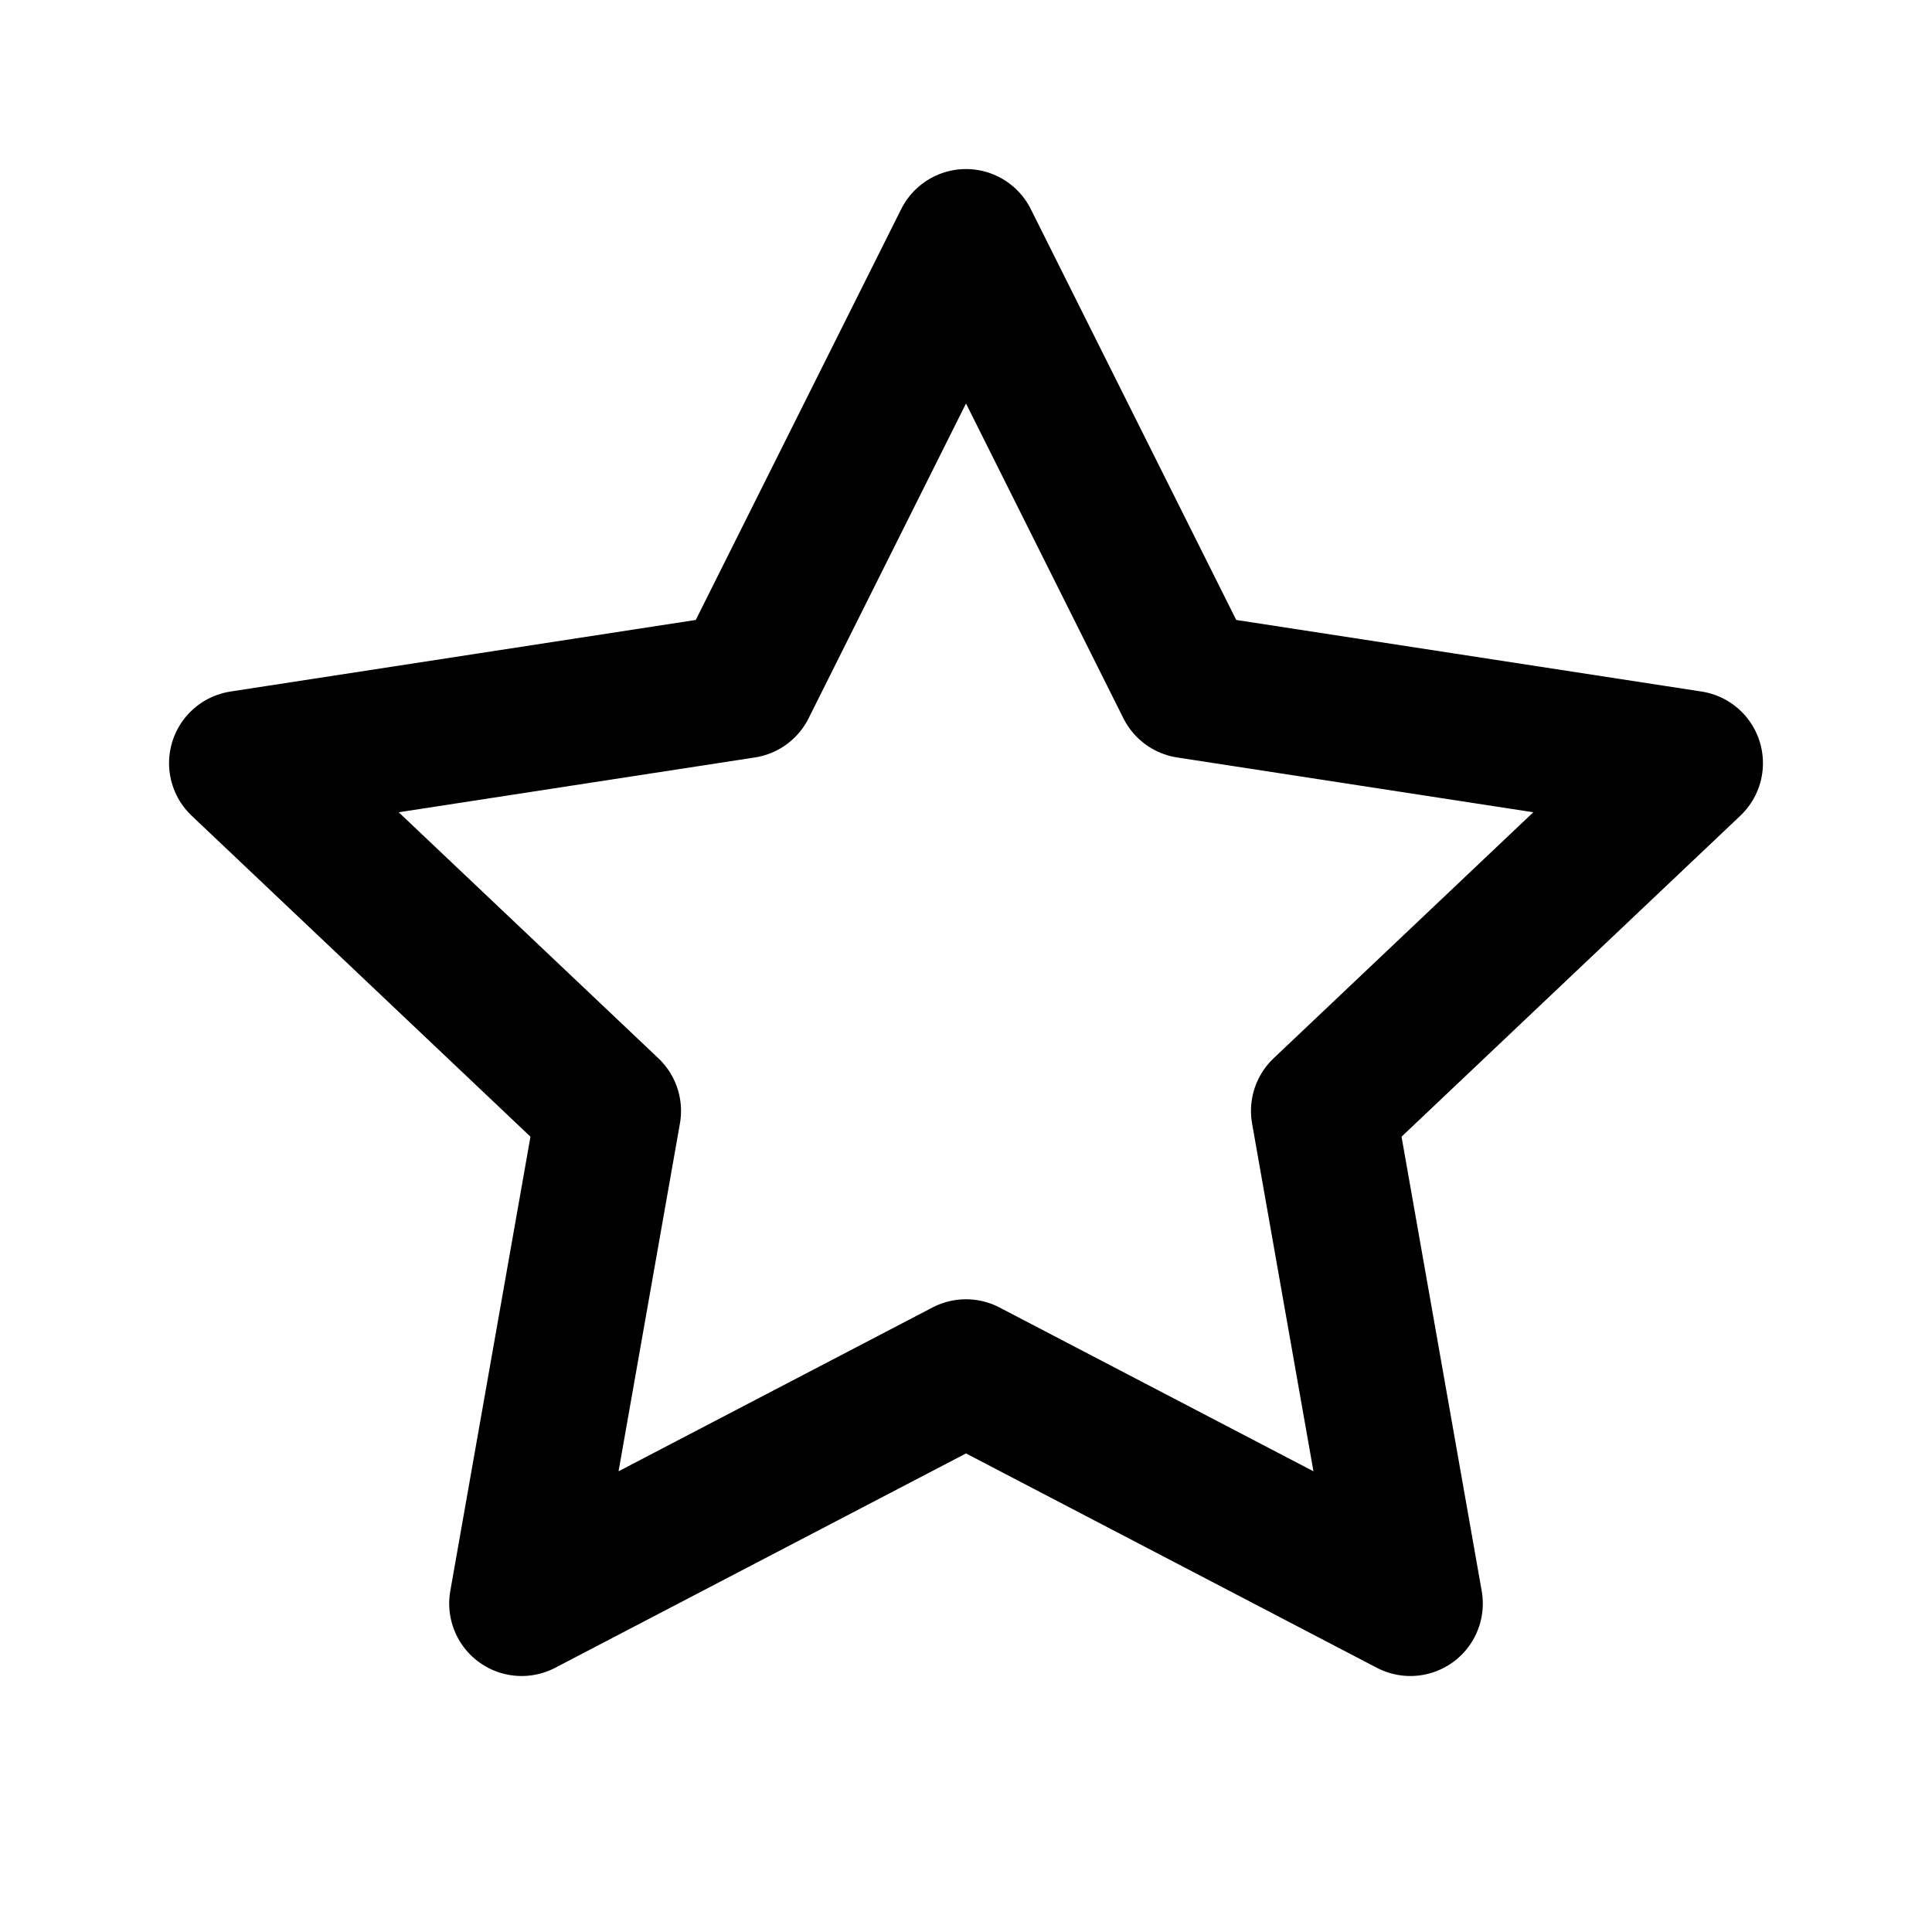
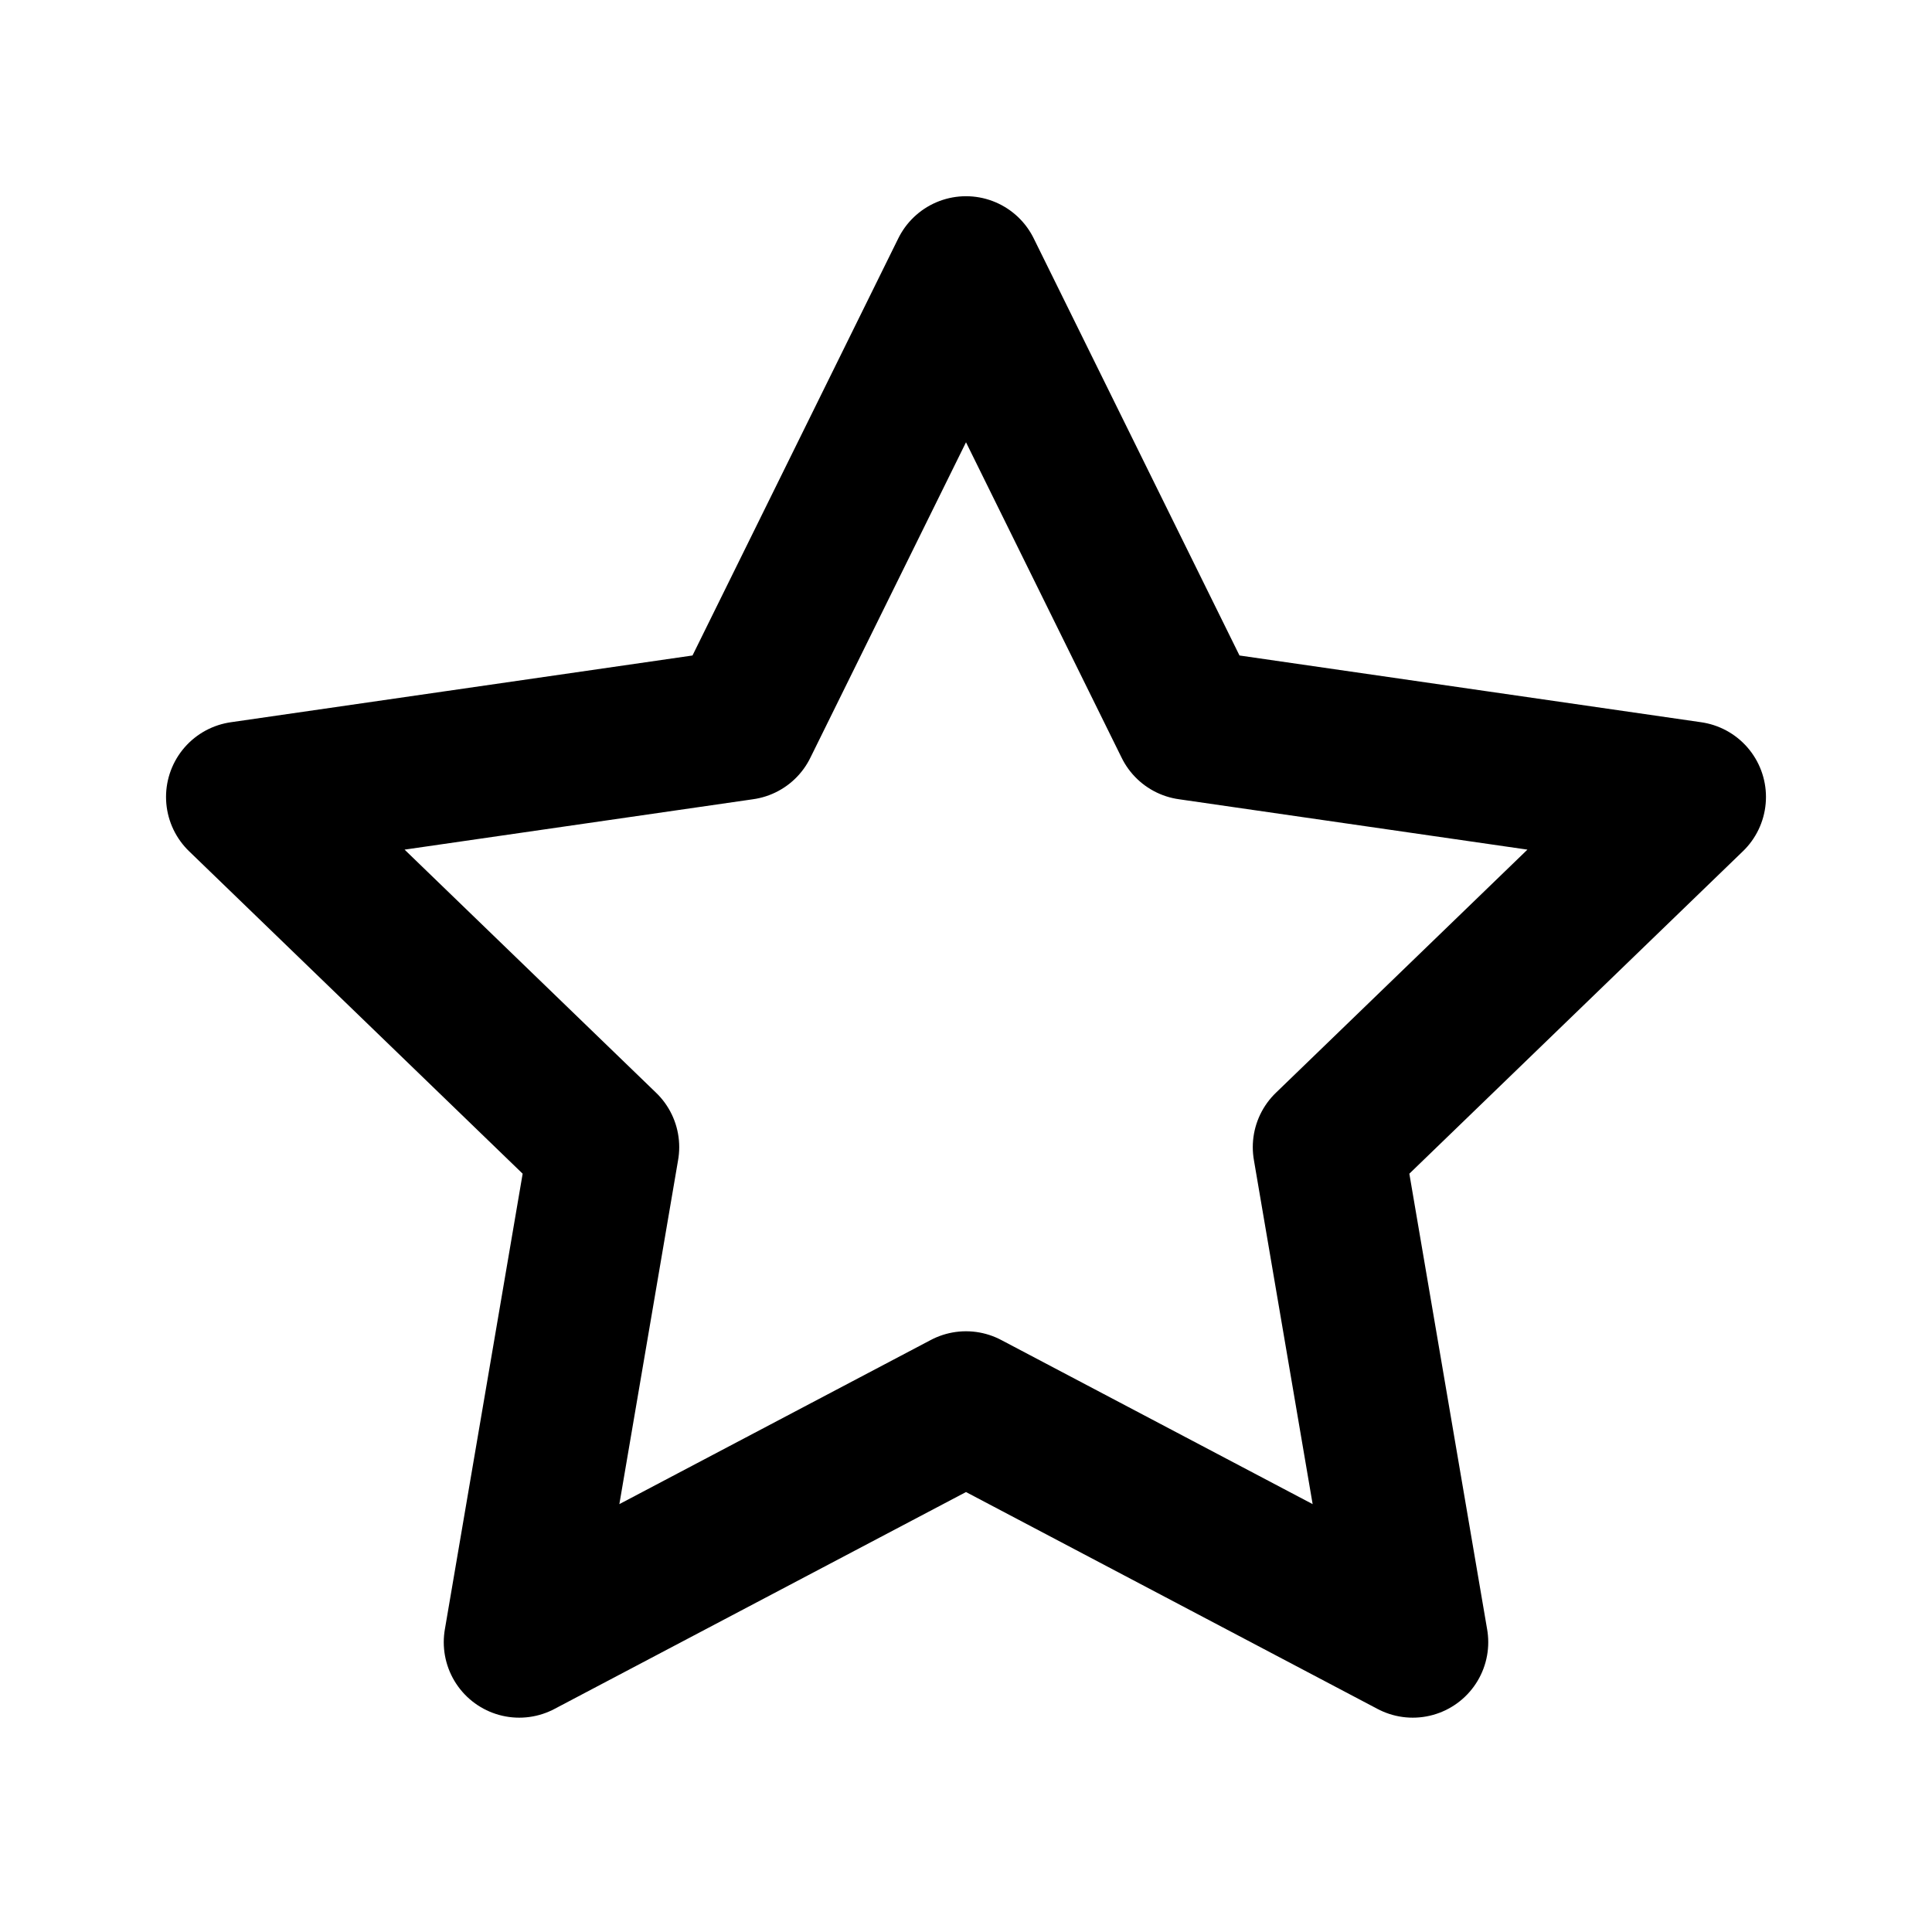
- <svg xmlns="http://www.w3.org/2000/svg" viewBox="0 0 20 20" fill="none" stroke="black" stroke-width="1.5" stroke-linecap="round" stroke-linejoin="round">
-   <path d="m10 2.5 2.3 4.6 5.2.8-3.8 3.6.9 5.1-4.6-2.4-4.6 2.4.9-5.1-3.8-3.6 5.2-.8z" />
+ <svg xmlns="http://www.w3.org/2000/svg" viewBox="0 0 16 16" fill="none" stroke="black" stroke-width="1.25" stroke-linecap="round" stroke-linejoin="round">
+   <path d="M8 2.25 9.85 6l4.15.6-3 2.9.7 4.1L8 11.65 4.3 13.6 5 9.5 2 6.6 6.15 6z" />
</svg>
